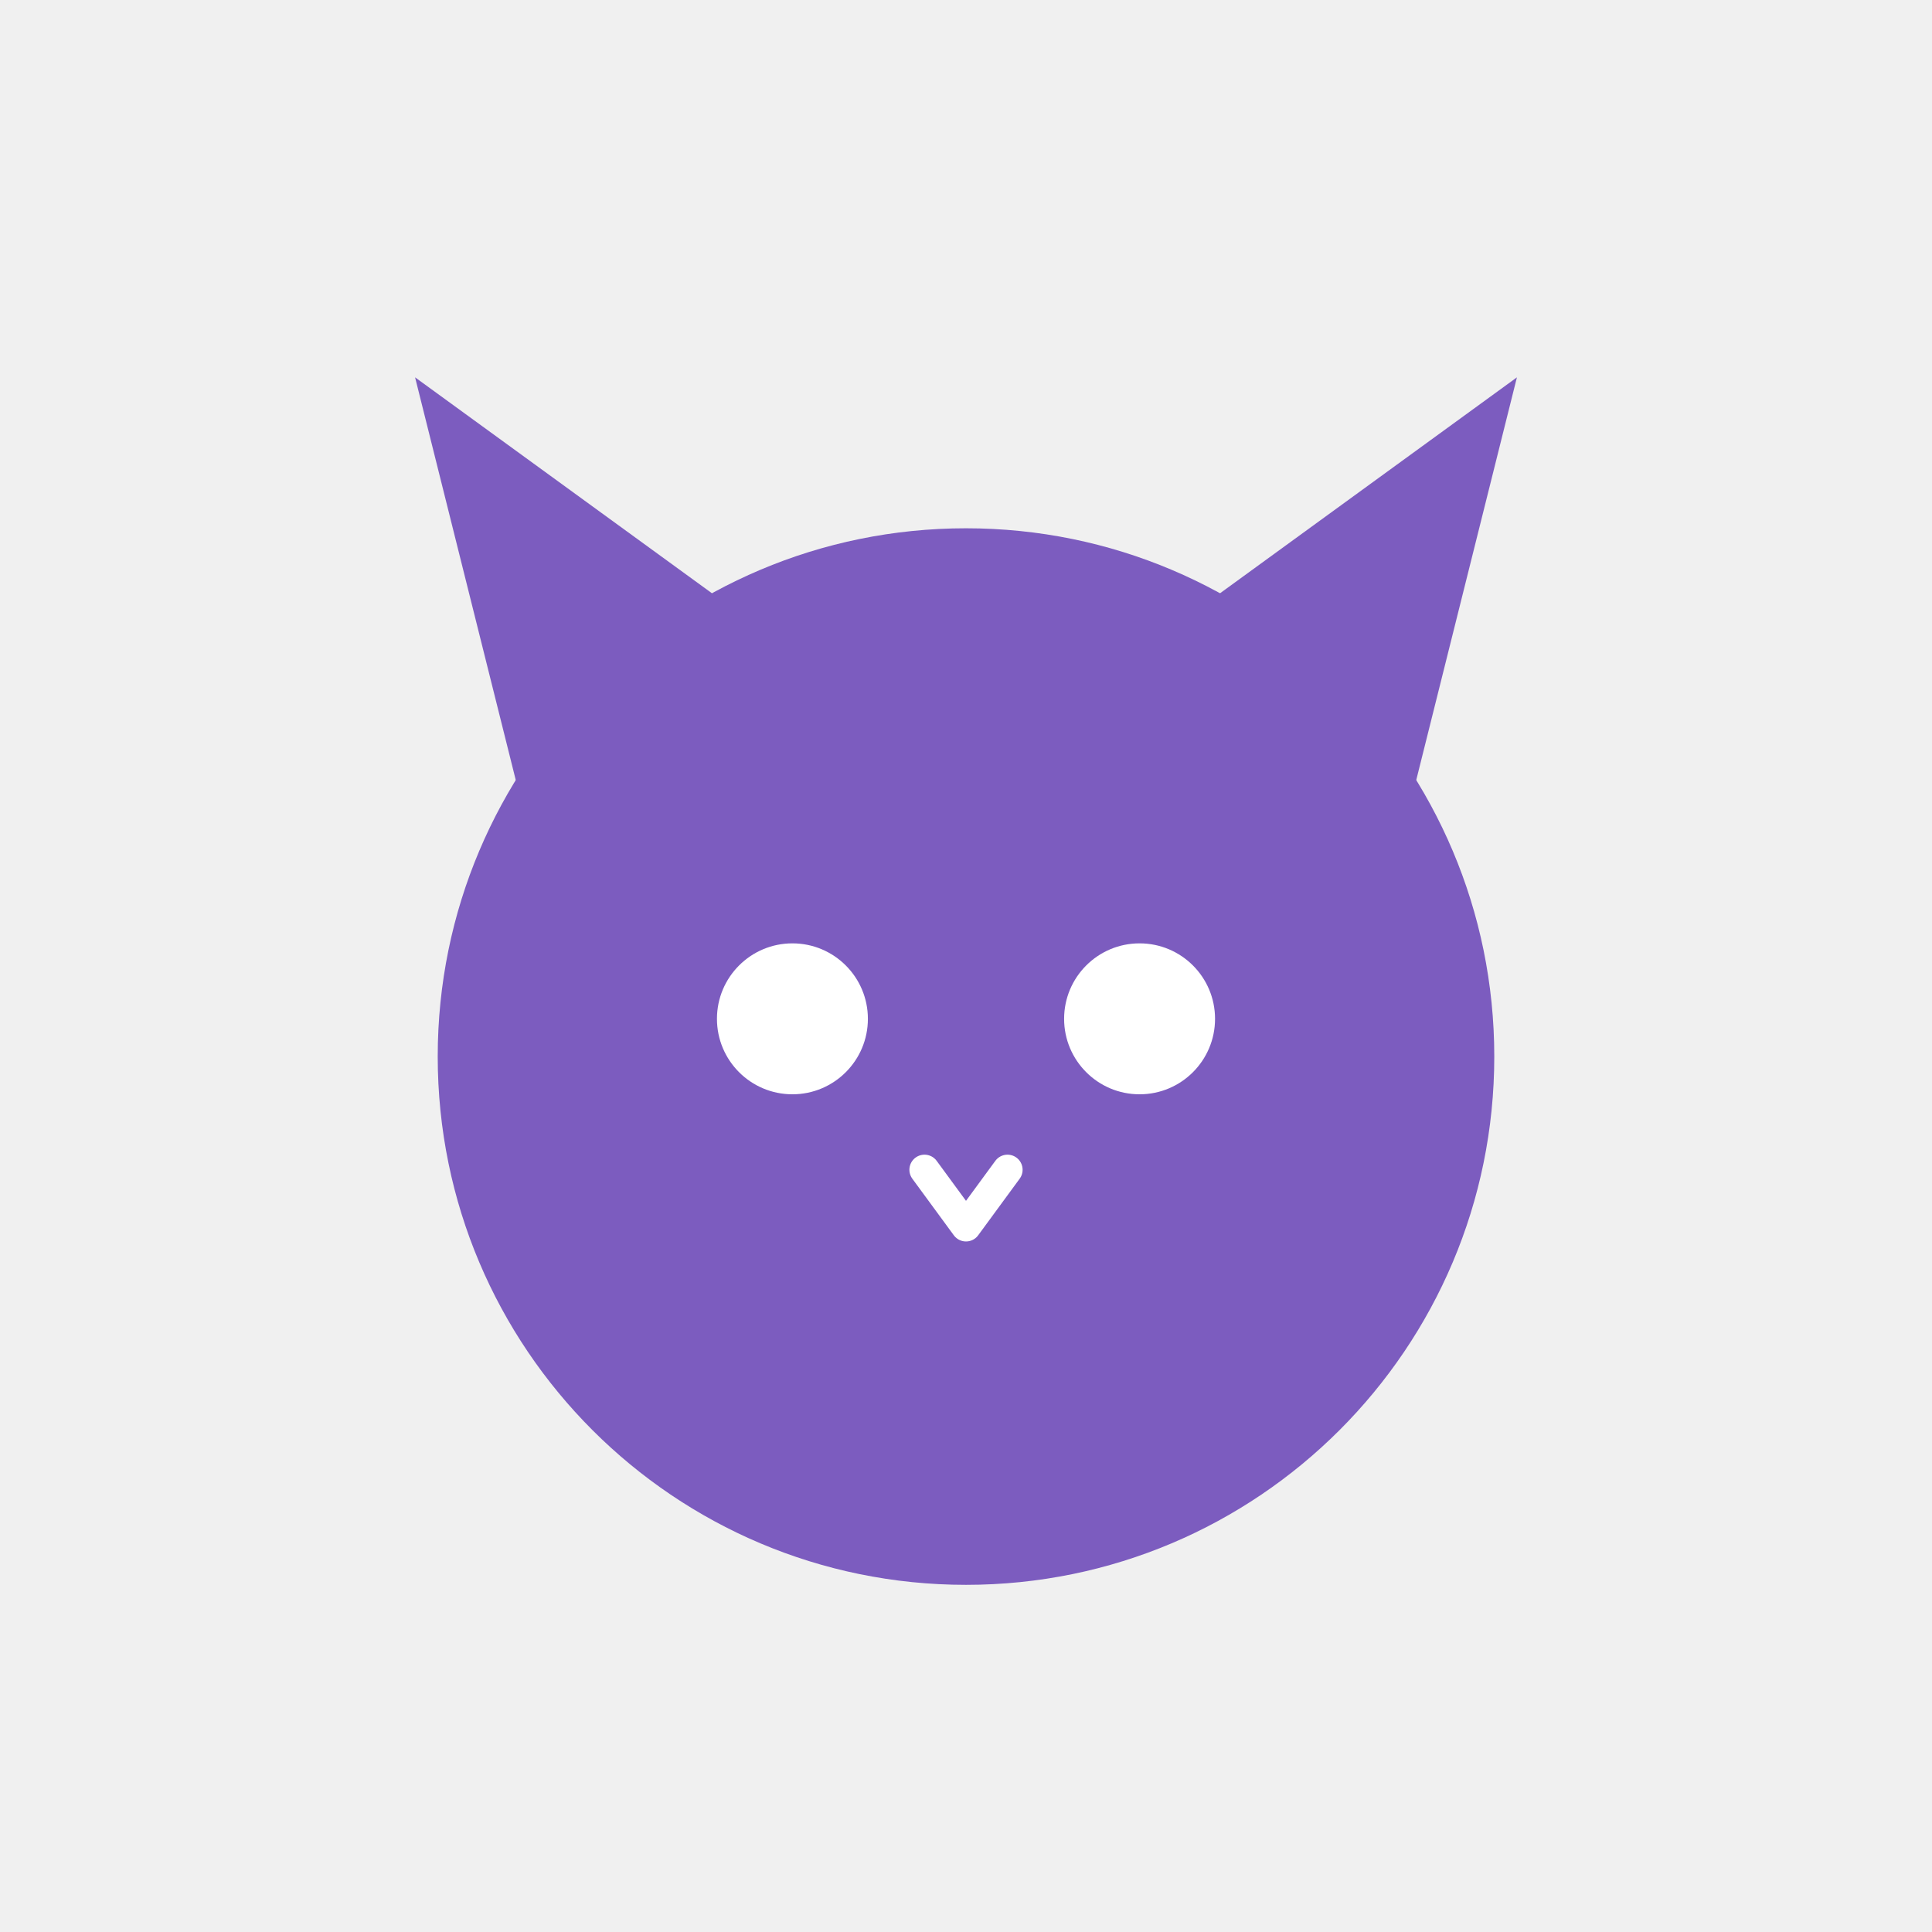
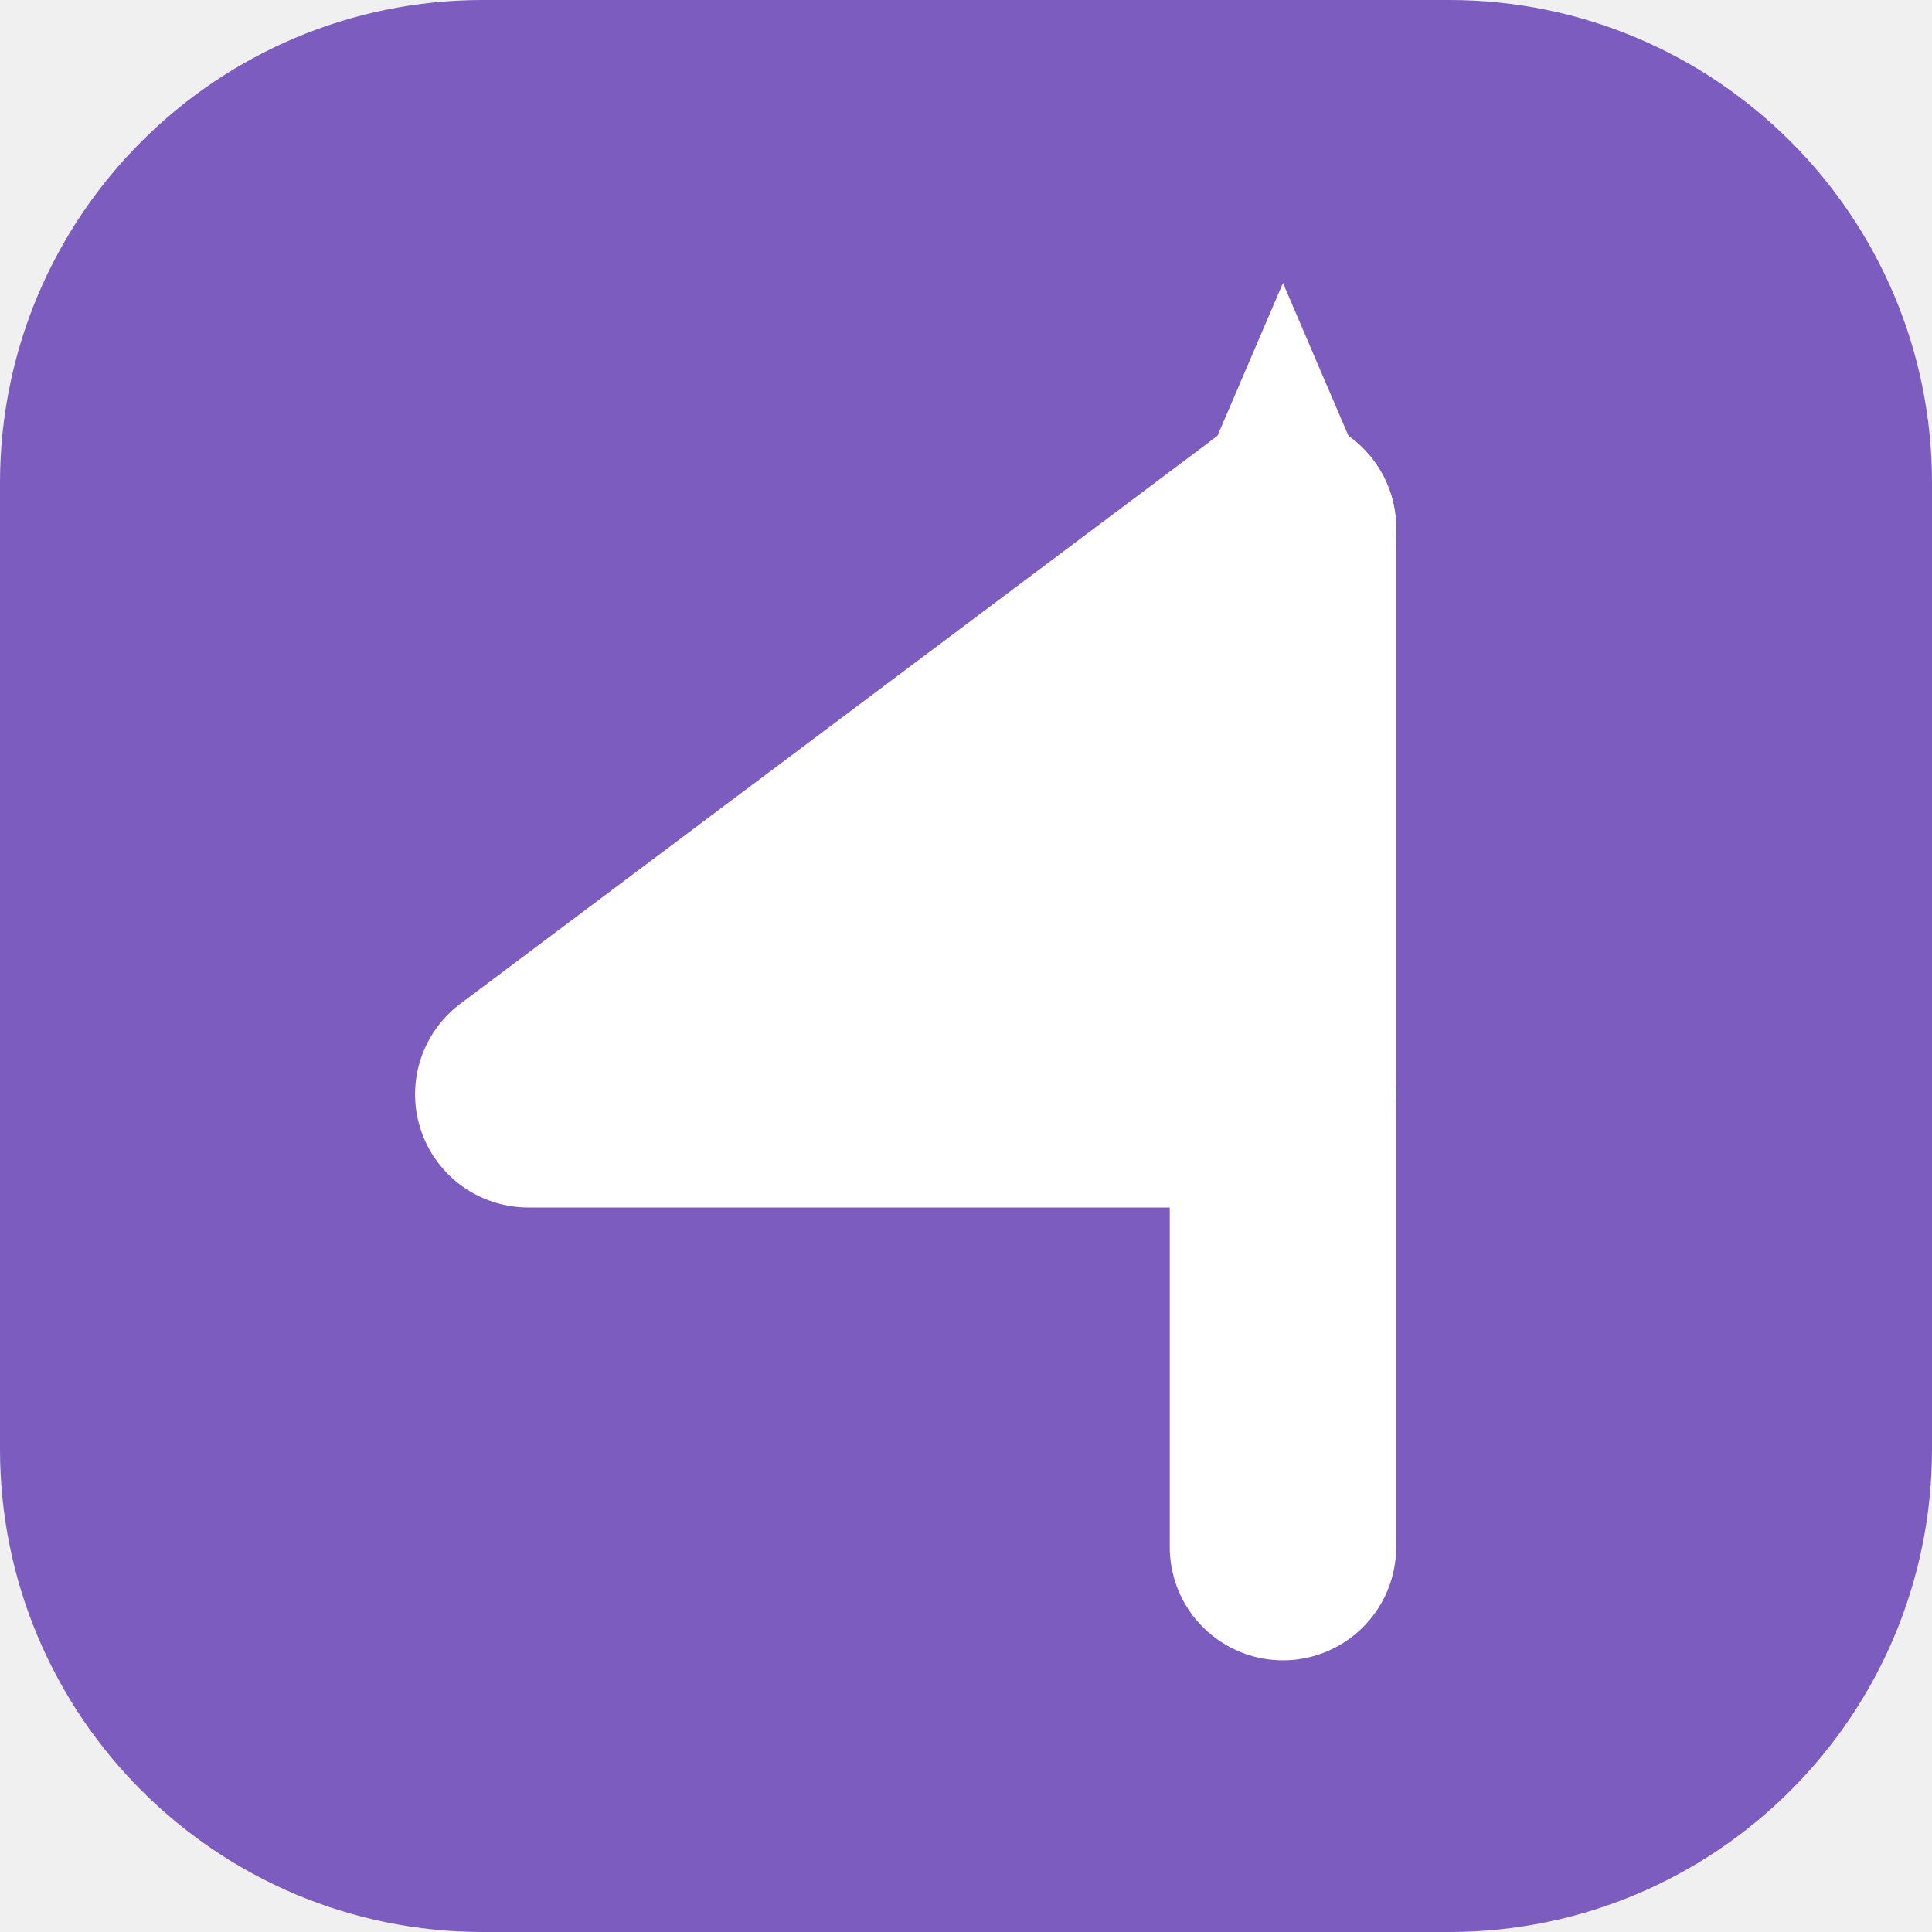
- <svg xmlns="http://www.w3.org/2000/svg" viewBox="0 0 512 512" fill="none">
-   {/* Orejas */}
-   <path d="M140 220 L110 100 L220 180 Z" fill="#7C5CBF" />
-   <path d="M372 220 L402 100 L292 180 Z" fill="#7C5CBF" />
-   
-   {/* Cabeza */}
-   <circle cx="256" cy="280" r="140" fill="#7C5CBF" />
-   
-   {/* Ojos */}
-   <circle cx="210" cy="270" r="20" fill="white" />
-   <circle cx="302" cy="270" r="20" fill="white" />
-   
-   {/* Nariz */}
-   <path d="M245 310 L256 325 L267 310" stroke="white" stroke-width="8" stroke-linecap="round" stroke-linejoin="round" />
+ <svg xmlns="http://www.w3.org/2000/svg" width="512" height="512" viewBox="0 0 512 512" fill="none">
+   <rect width="512" height="512" rx="128" fill="#7C5CBF" />
+   <g fill="white">
+     <path d="M340 140V410" stroke="white" stroke-width="60" stroke-linecap="round" />
+     <path d="M340 290H140L340 140" stroke="white" stroke-width="60" stroke-linecap="round" stroke-linejoin="round" />
+     <path d="M310 145L340 75L370 145H310Z" />
+   </g>
</svg>
